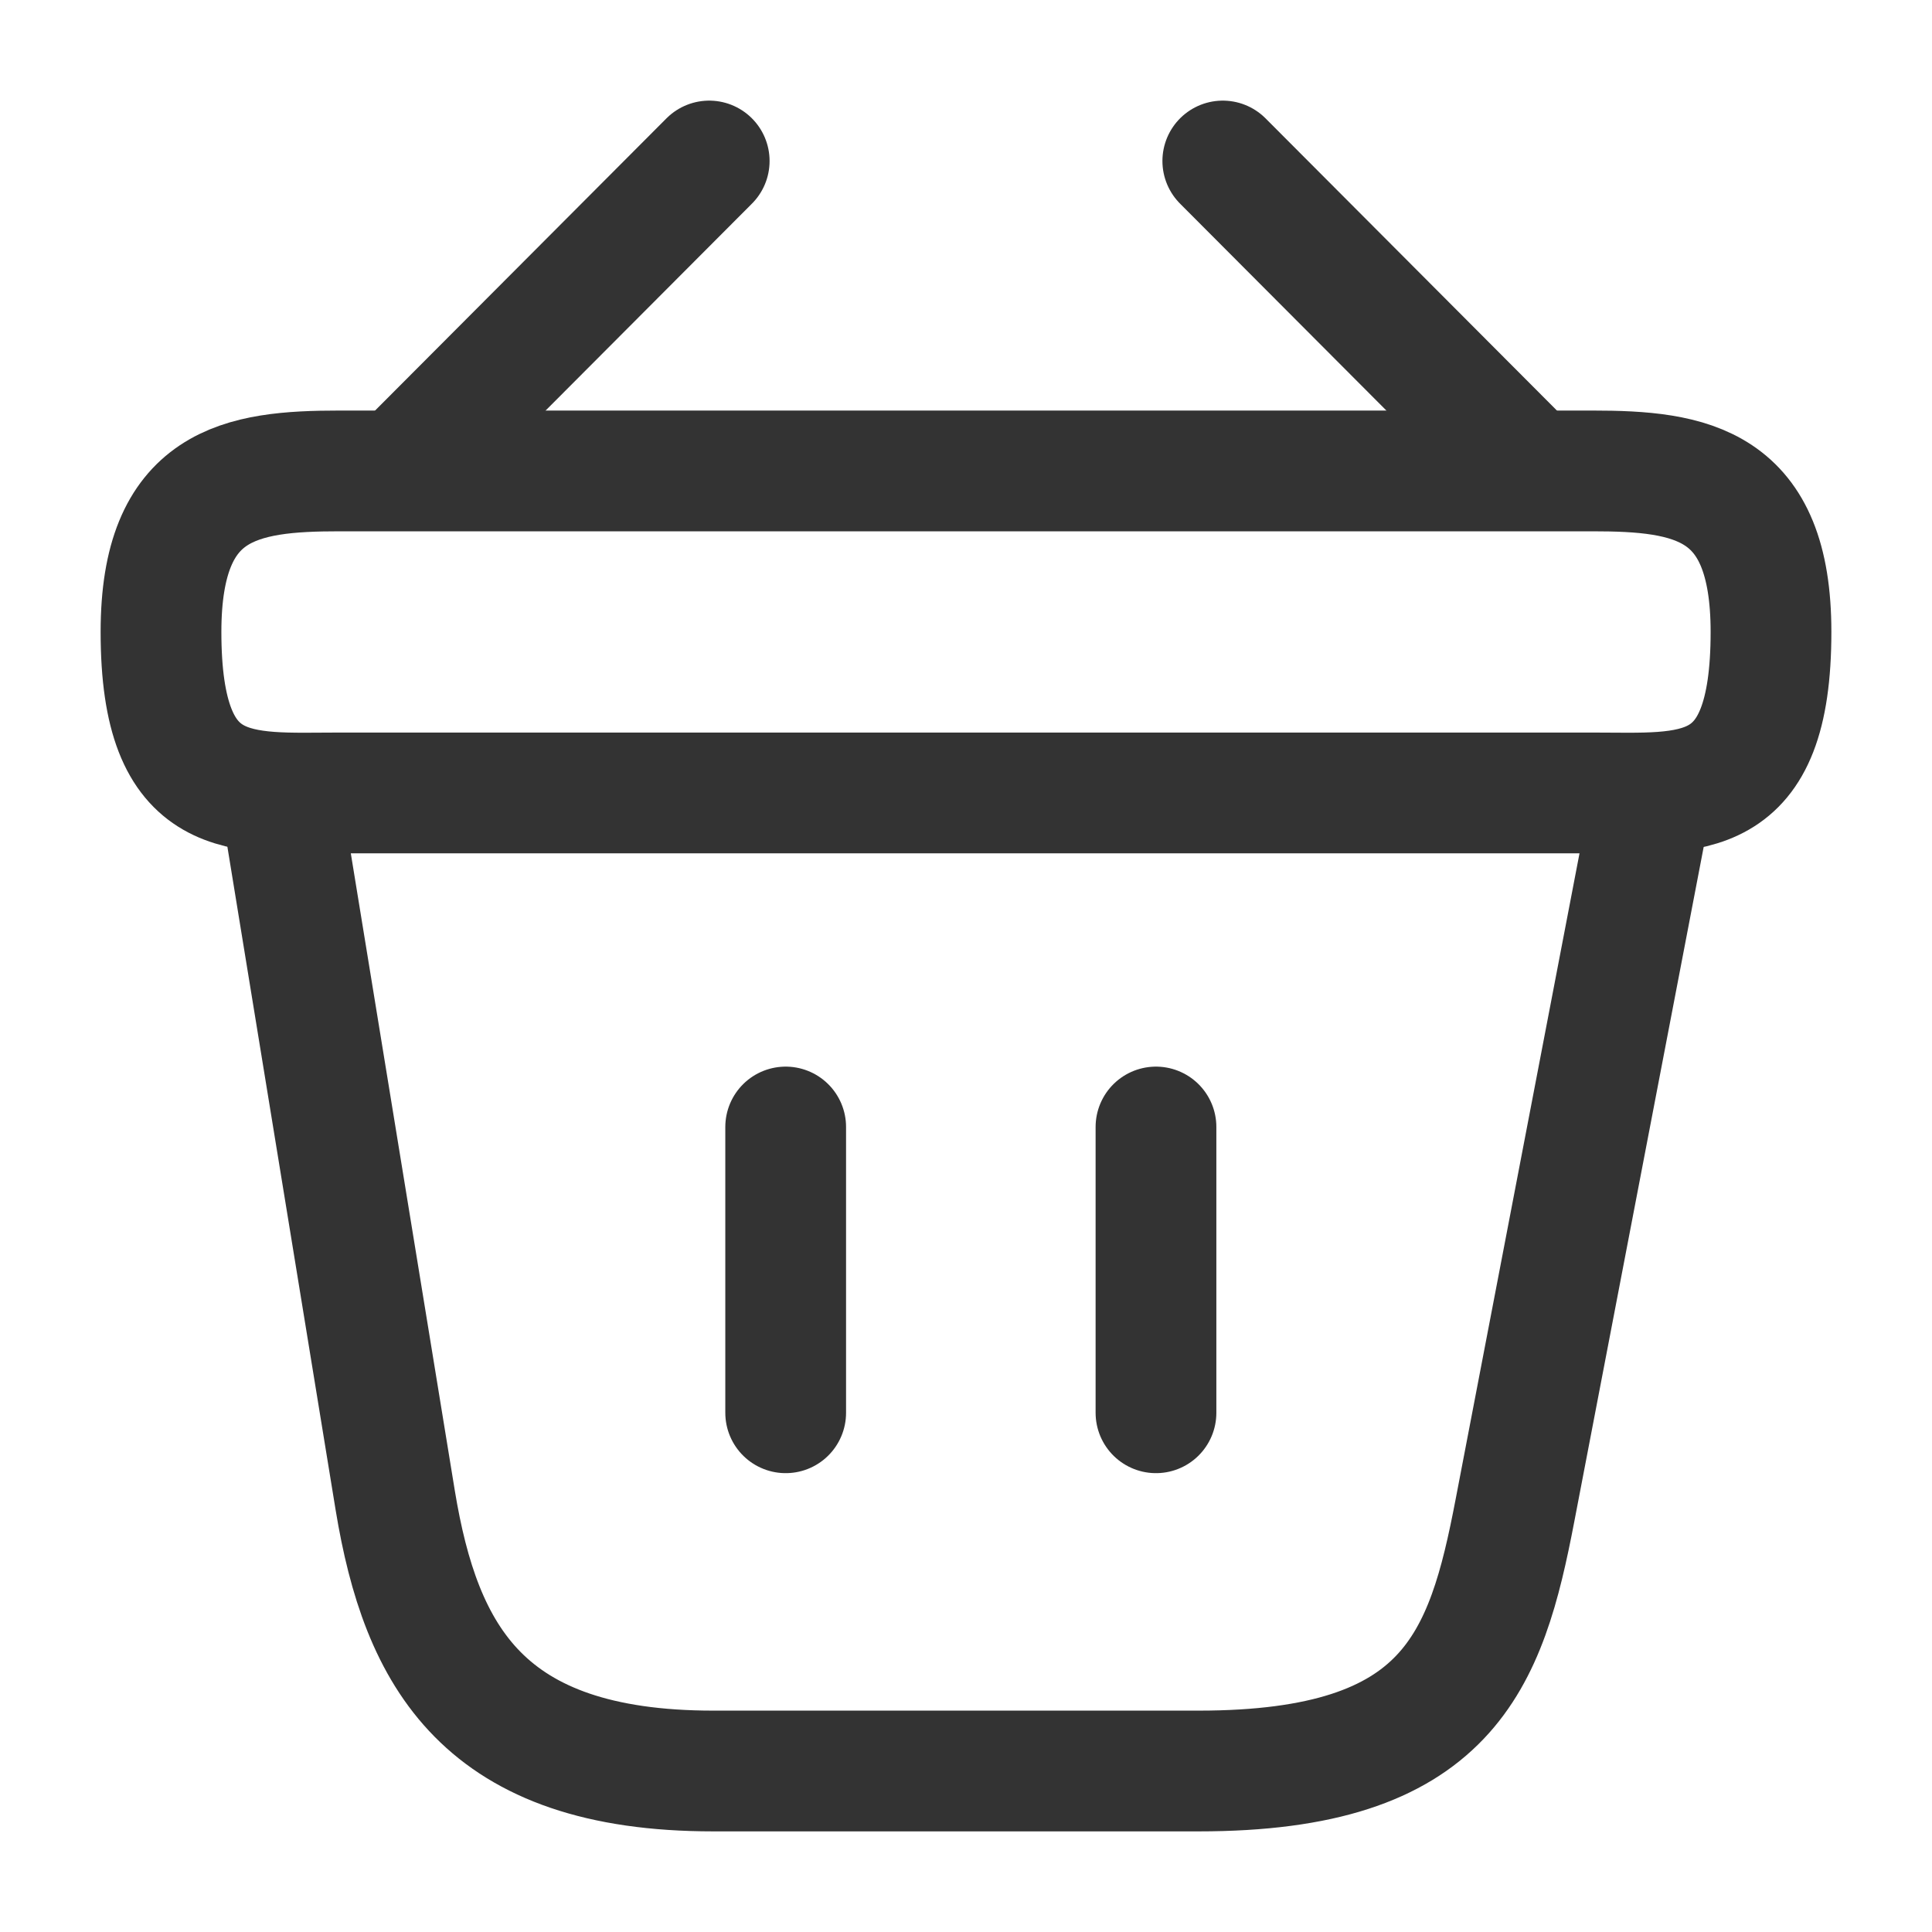
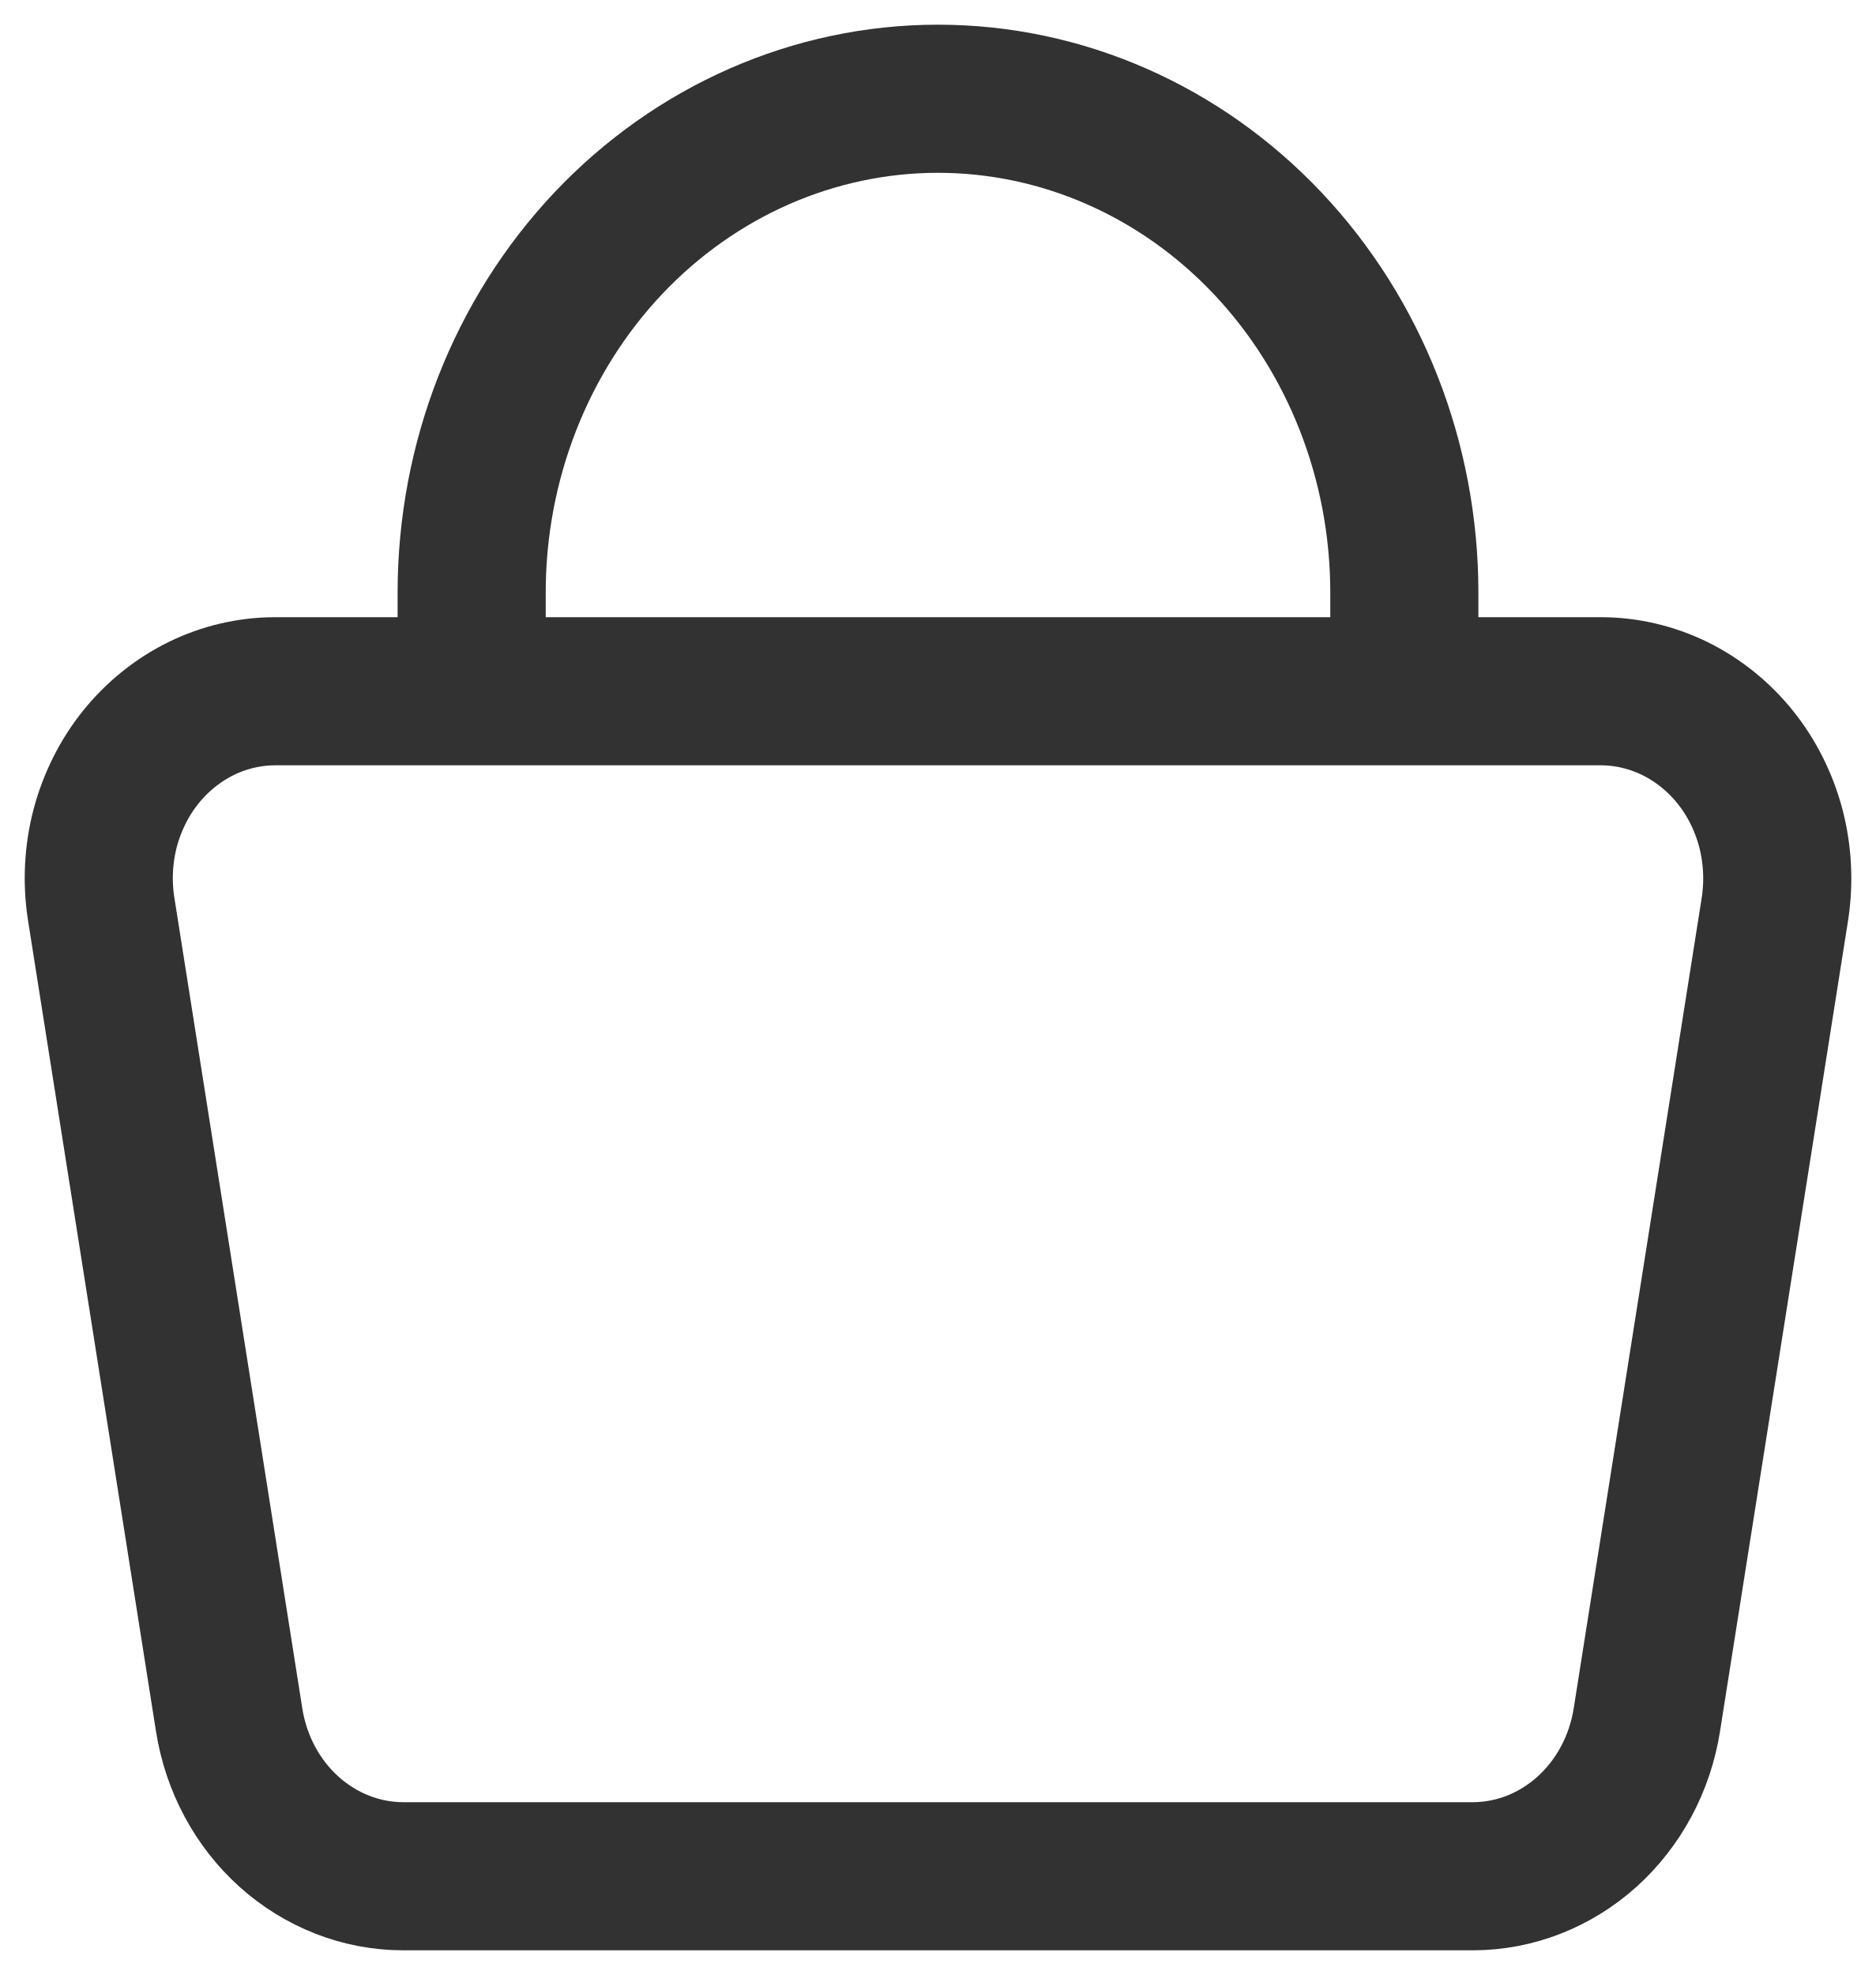
- <svg xmlns="http://www.w3.org/2000/svg" width="24" height="24" viewBox="0 0 24 24" fill="none">
-   <path d="M8.81 2L5.19 5.63" stroke="#333333" stroke-width="1.5" stroke-miterlimit="10" stroke-linecap="round" stroke-linejoin="round" />
-   <path d="M15.19 2L18.81 5.63" stroke="#333333" stroke-width="1.5" stroke-miterlimit="10" stroke-linecap="round" stroke-linejoin="round" />
-   <path d="M2 7.85C2 6 2.99 5.85 4.22 5.85H19.78C21.01 5.85 22 6 22 7.85C22 10 21.01 9.85 19.78 9.85H4.22C2.99 9.85 2 10 2 7.85Z" stroke="#333333" stroke-width="1.5" />
-   <path d="M9.76 14V17.55" stroke="#333333" stroke-width="1.5" stroke-linecap="round" />
-   <path d="M14.36 14V17.55" stroke="#333333" stroke-width="1.5" stroke-linecap="round" />
-   <path d="M3.5 10L4.91 18.64C5.23 20.58 6 22 8.86 22H14.89C18 22 18.46 20.64 18.82 18.76L20.5 10" stroke="#333333" stroke-width="1.5" stroke-linecap="round" />
+ <svg xmlns="http://www.w3.org/2000/svg" width="19" height="20" viewBox="0 0 19 20" fill="none">
+   <path d="M4.777 7V6C4.777 4.674 5.275 3.402 6.16 2.464C7.046 1.527 8.247 1 9.5 1C10.753 1 11.954 1.527 12.839 2.464C13.725 3.402 14.223 4.674 14.223 6V7M16.212 7H2.788C2.529 7 2.272 7.06 2.037 7.175C1.802 7.291 1.593 7.459 1.425 7.668C1.257 7.877 1.135 8.123 1.065 8.387C0.996 8.652 0.982 8.929 1.024 9.2L2.321 17.418C2.391 17.86 2.606 18.261 2.929 18.551C3.252 18.84 3.661 19 4.084 19H14.92C15.342 18.999 15.751 18.839 16.073 18.549C16.394 18.26 16.609 17.859 16.679 17.418L17.977 9.2C18.018 8.929 18.004 8.652 17.935 8.387C17.865 8.123 17.743 7.877 17.575 7.668C17.407 7.459 17.198 7.291 16.963 7.175C16.727 7.06 16.471 7 16.212 7V7Z" stroke="#313231" stroke-width="1.5" stroke-linecap="round" stroke-linejoin="round" />
</svg>
